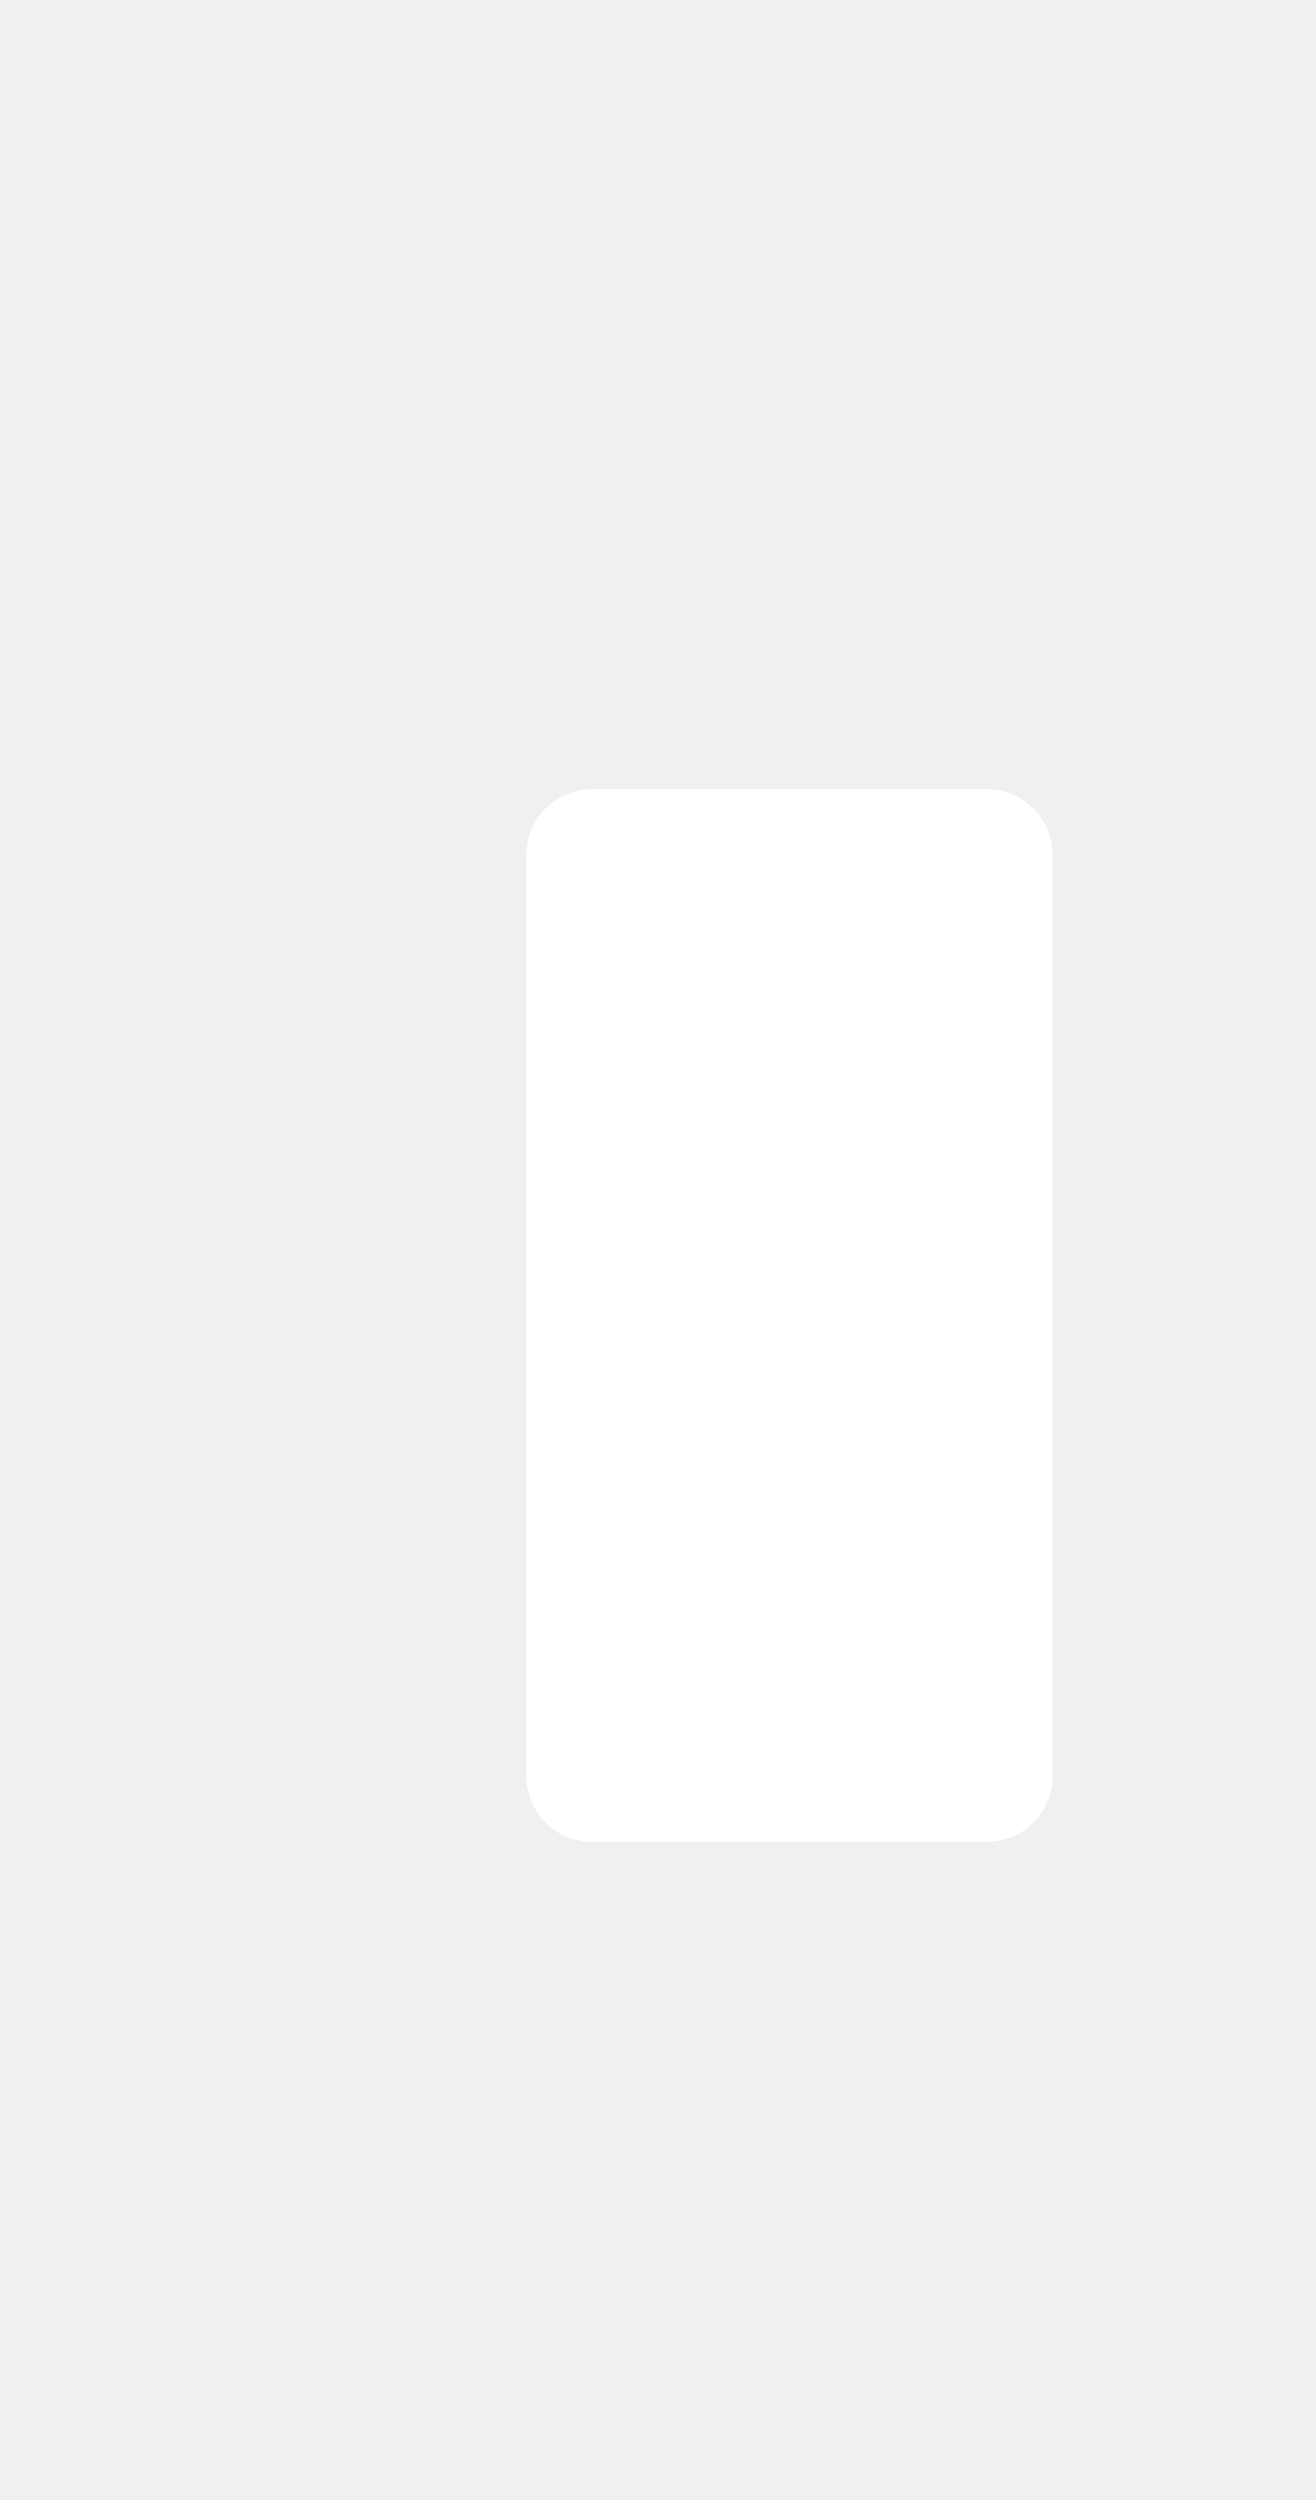
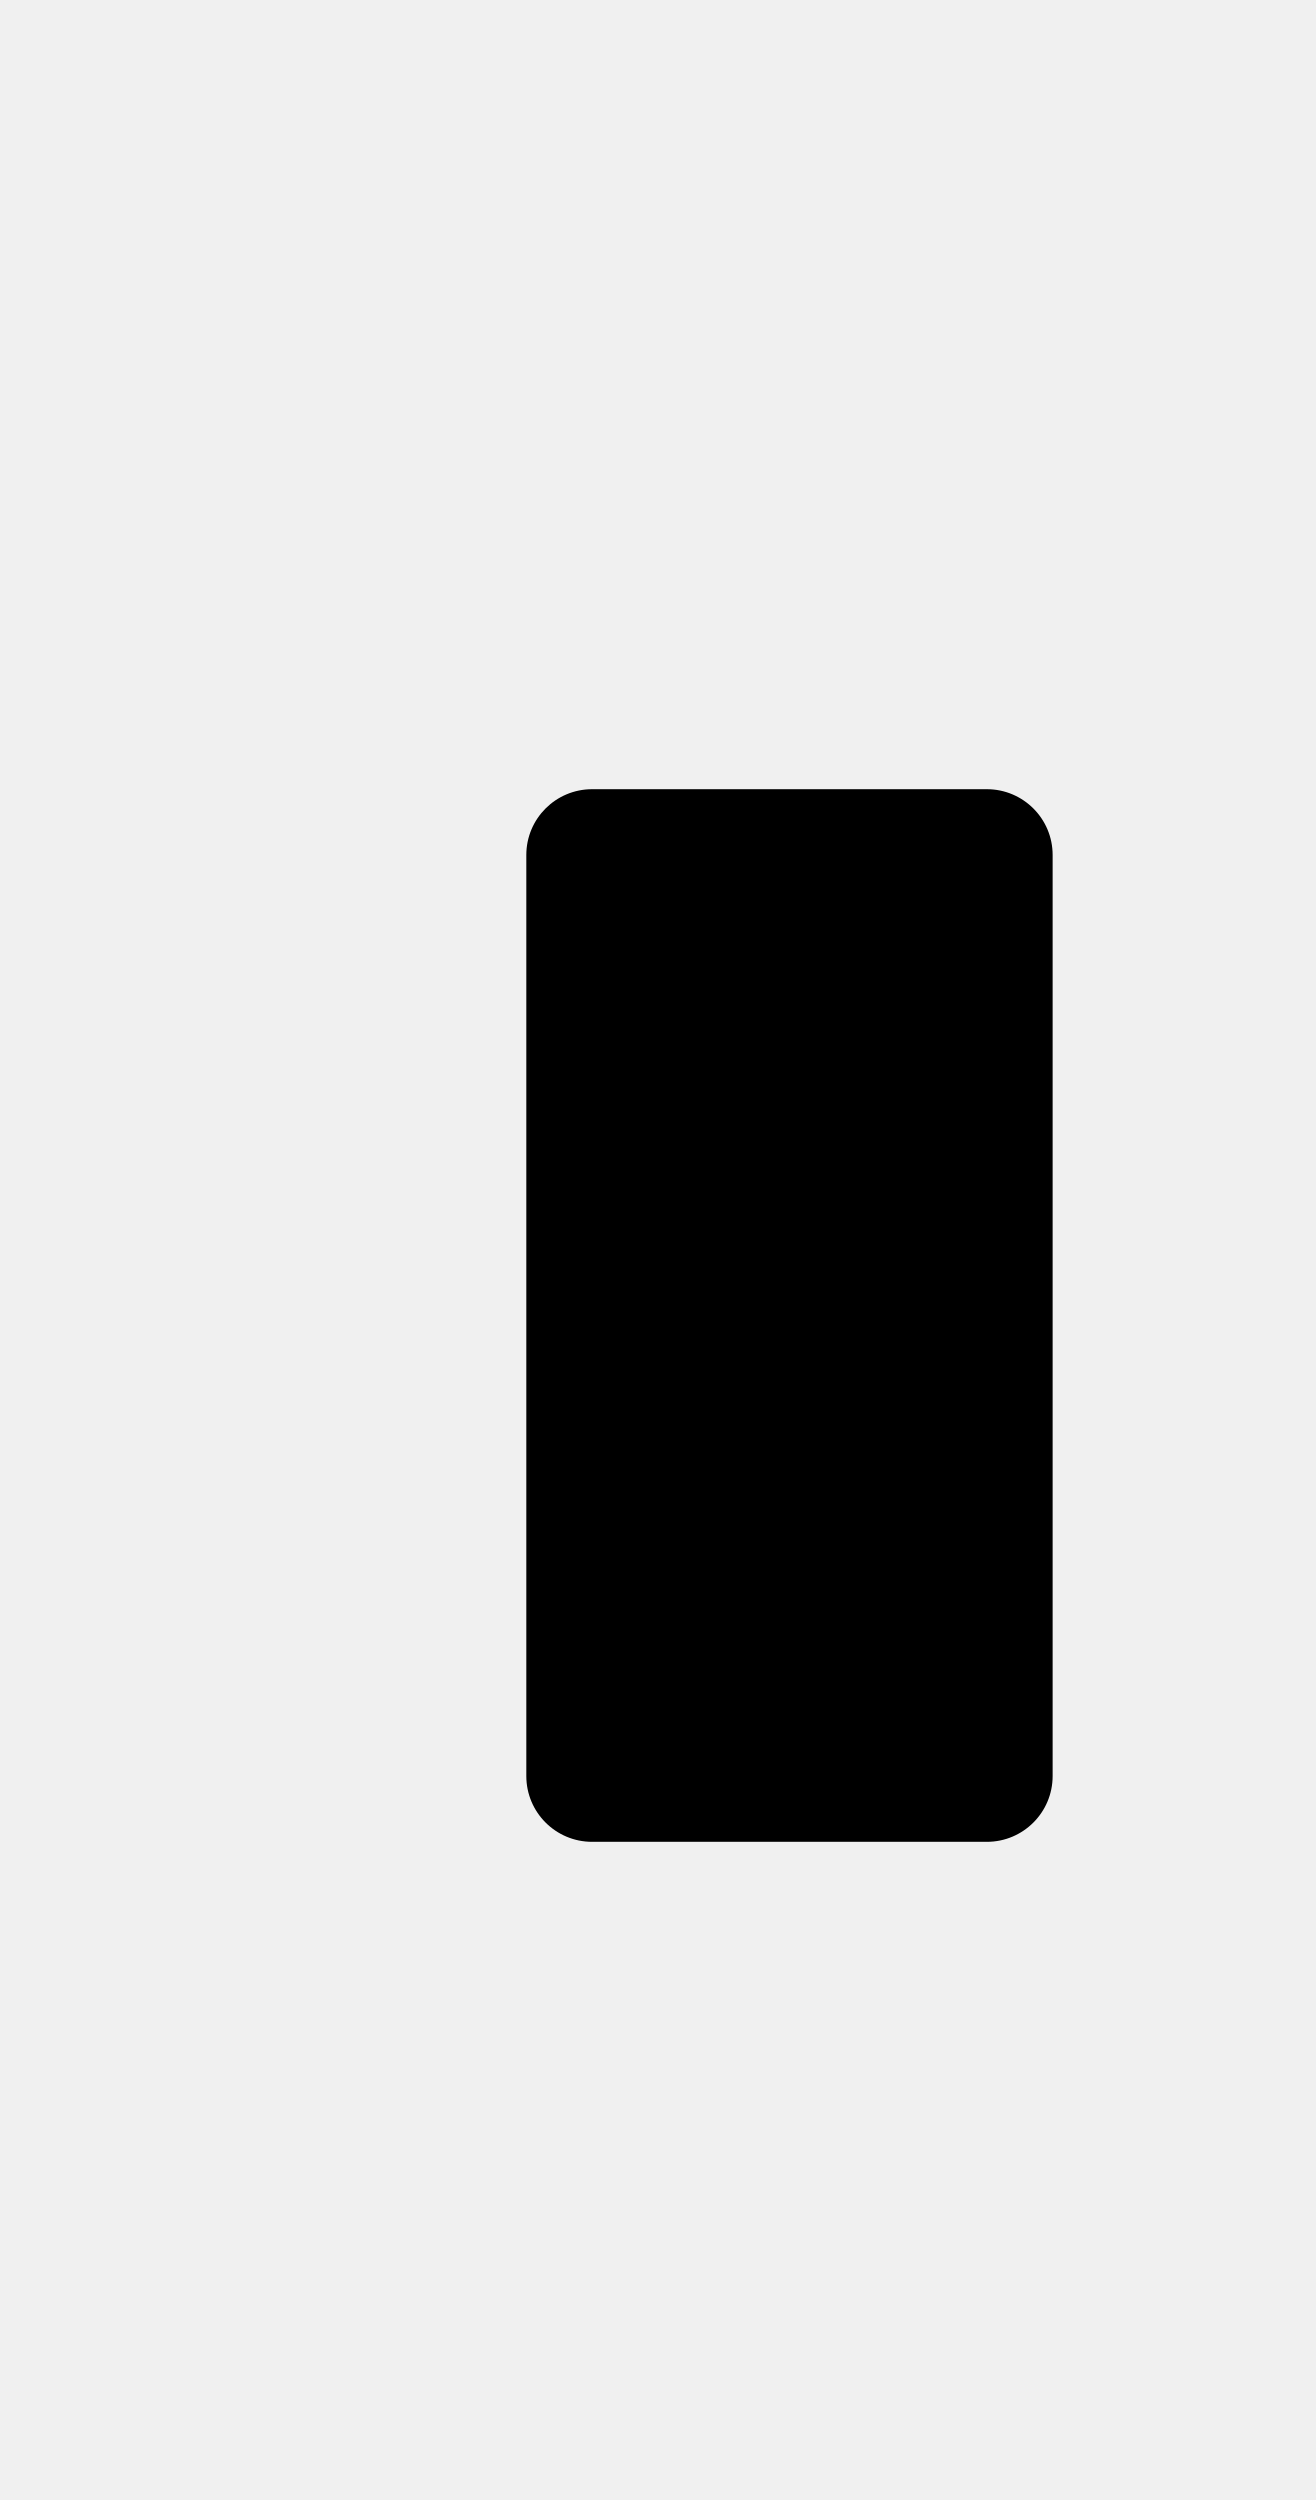
<svg xmlns="http://www.w3.org/2000/svg" width="10" height="19">
  <defs>
    <clipPath>
-       <rect width="10" height="19" x="20" y="1033.36" opacity="0.12" fill="#bf4040" color="#ffffff" />
+       <rect width="10" height="19" x="20" y="1033.36" opacity="0.12" fill="#ffb7ad" color="#ffffff" />
    </clipPath>
  </defs>
  <g transform="translate(0,-1033.362)">
-     <rect width="4" height="8" x="4" y="1039.36" rx="0.5" fill="#ffffff" />
+     <rect width="4" height="8" x="4" y="1039.36" rx="0.5" fill="#000000" />
  </g>
</svg>
